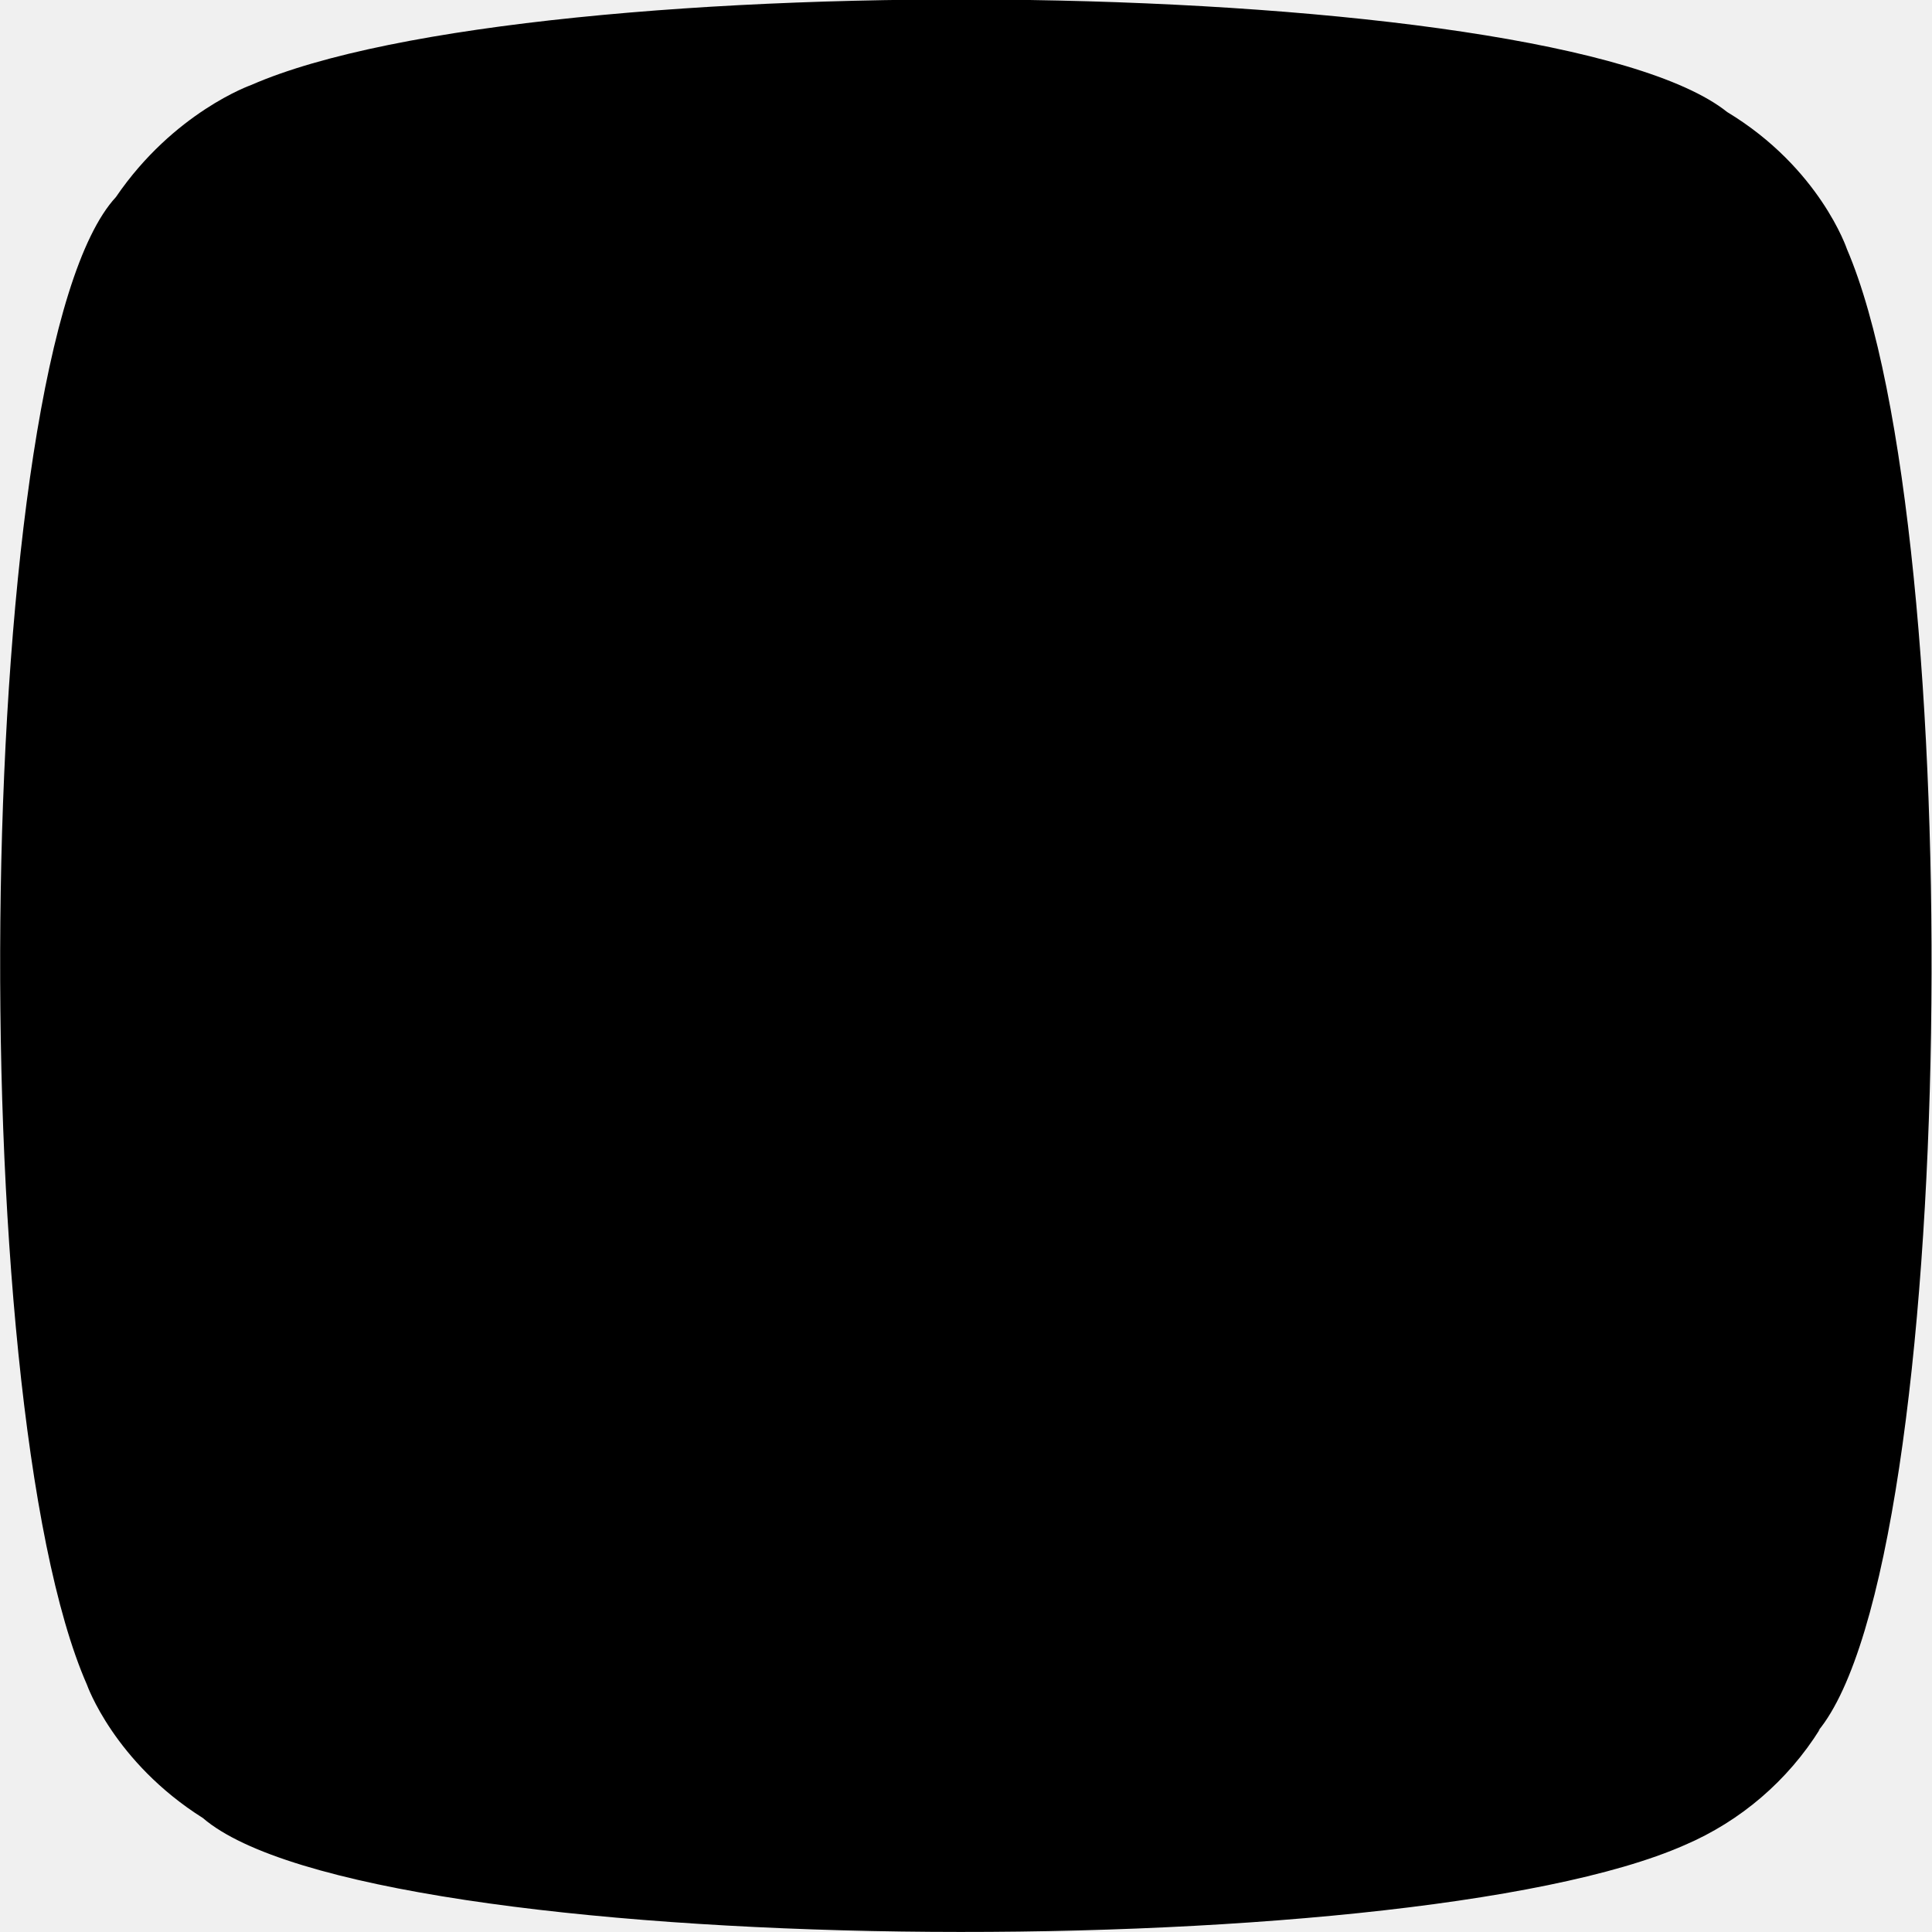
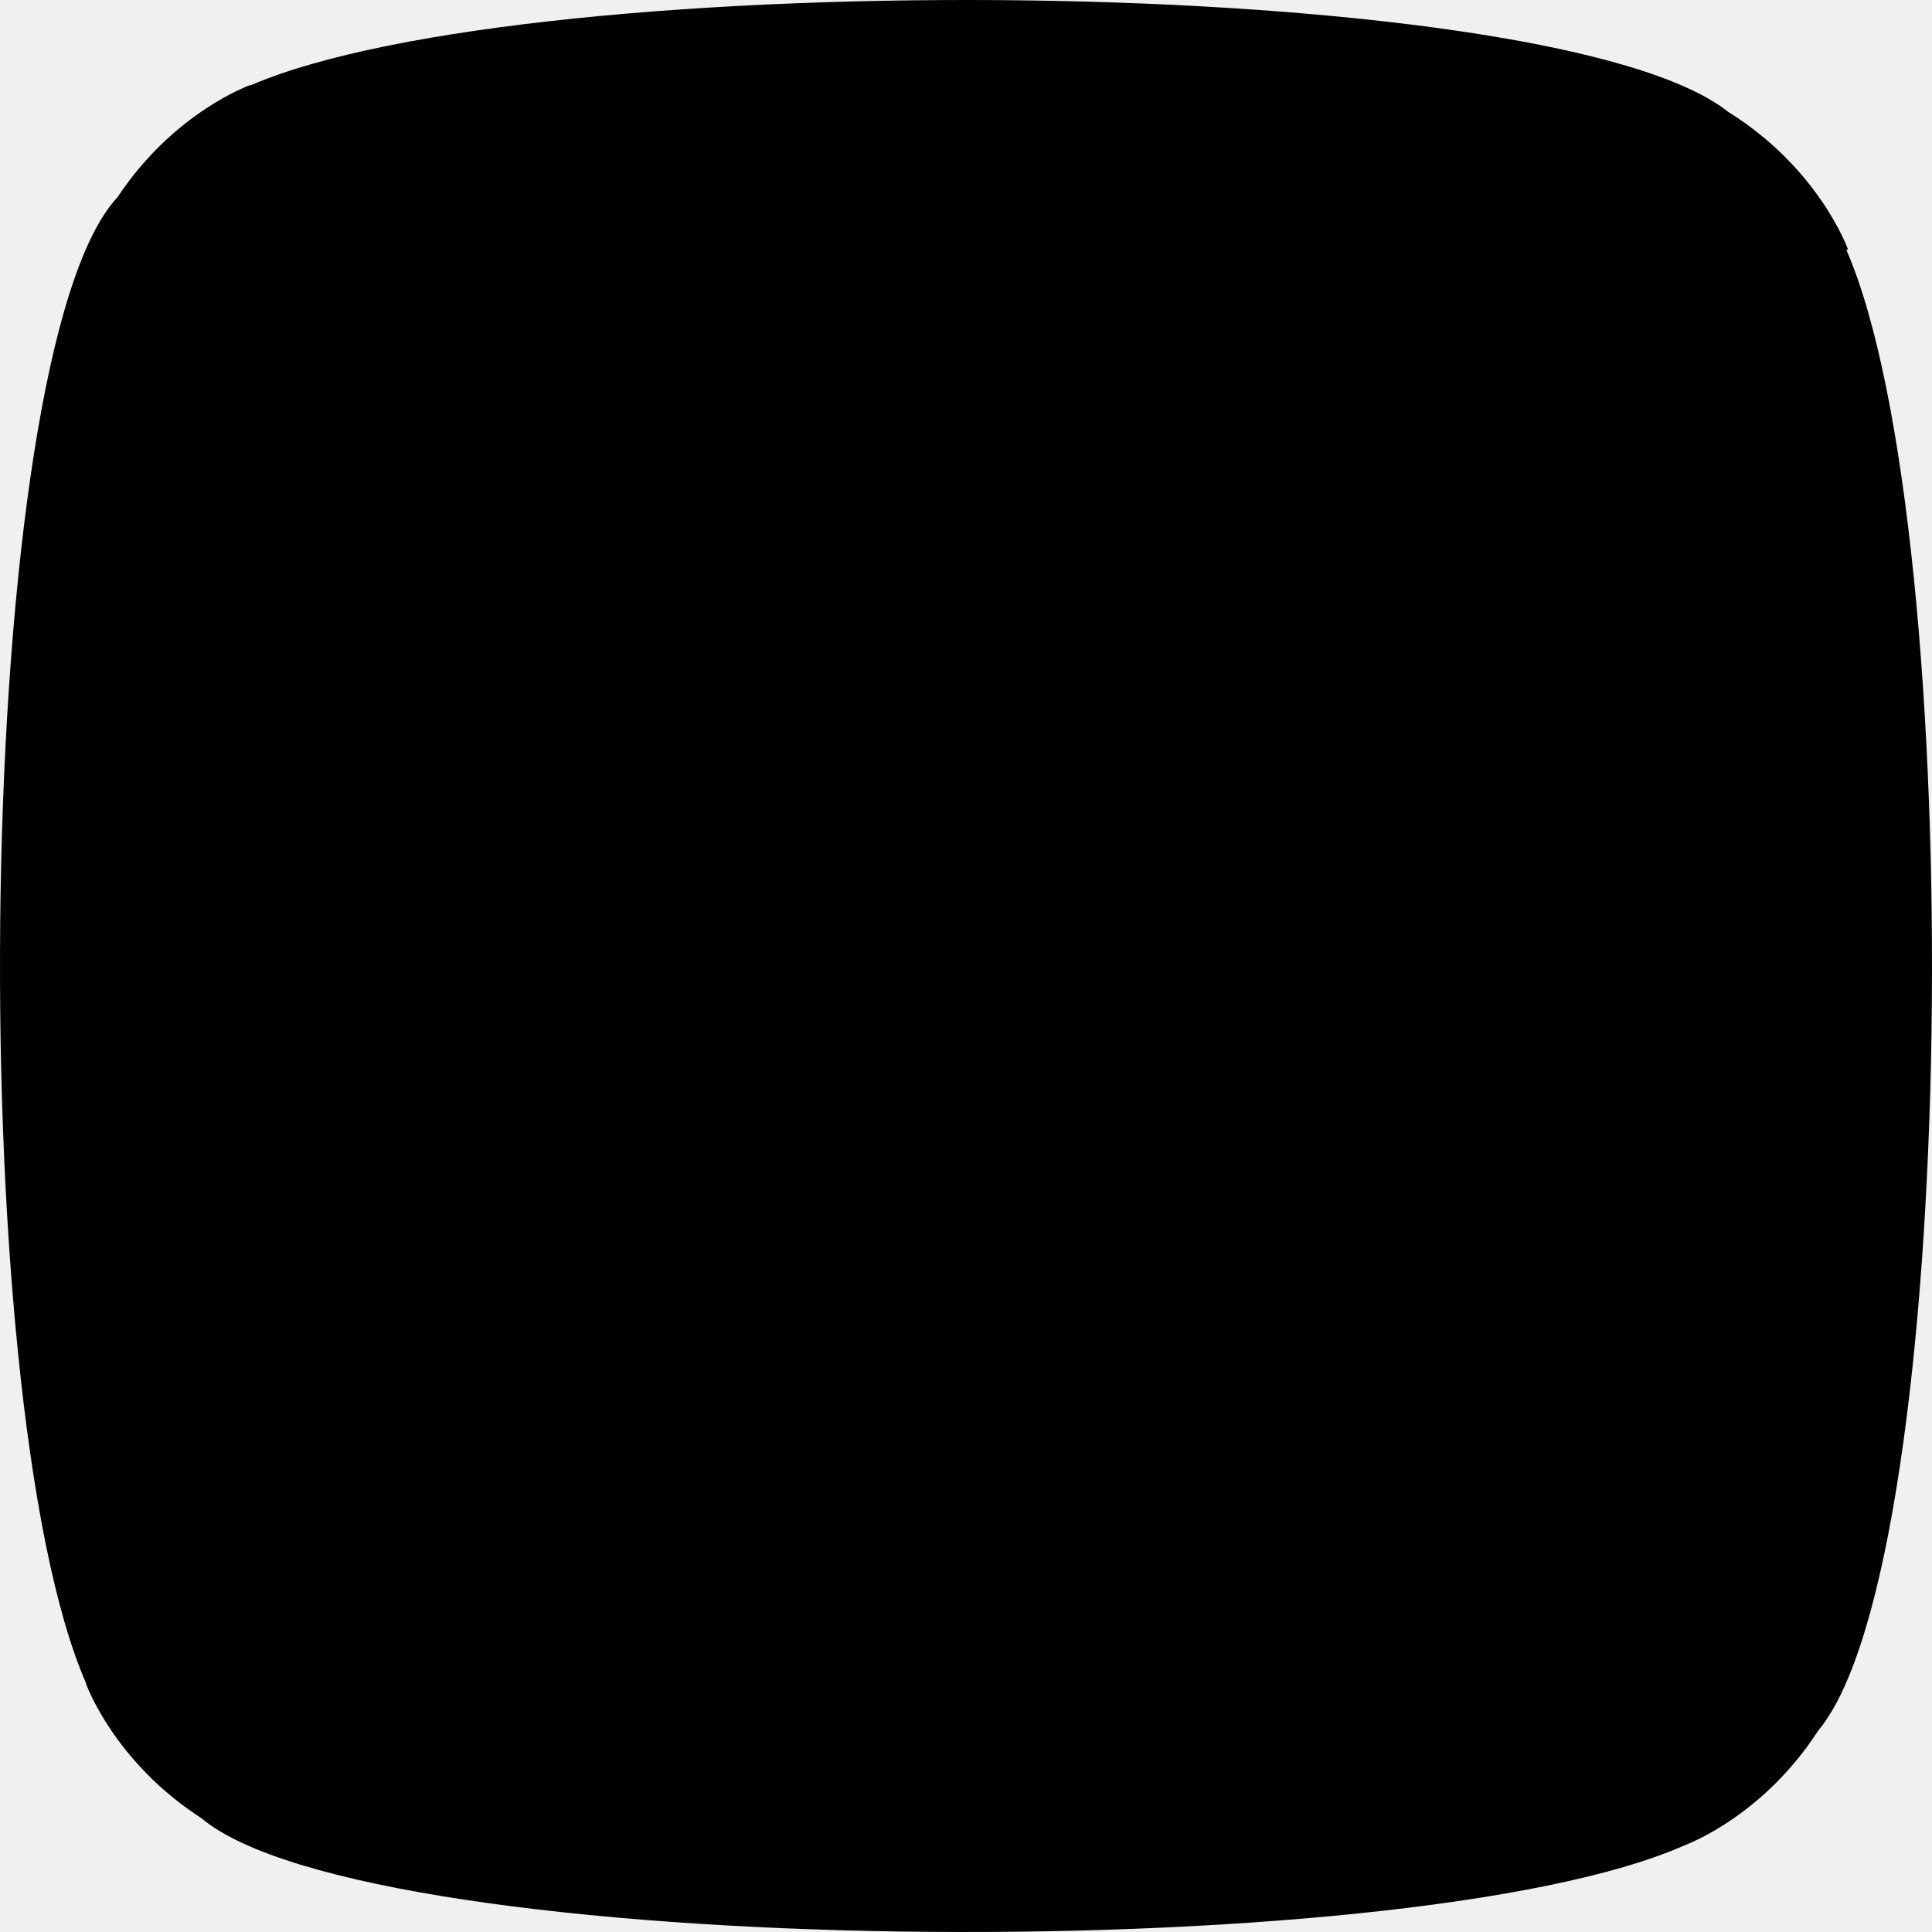
- <svg xmlns="http://www.w3.org/2000/svg" width="1" height="1" fill="none">
-   <g clip-path="url(#a)">
-     <path fill="#000" fill-rule="evenodd" d="M.941.896c.073-.088.078-.62.015-.767 0 0-.014-.042-.062-.071C.804-.014.276-.02.13.044c0 0-.04.014-.07.058-.074.08-.08.622-.015.77 0 0 .014.04.06.069.086.074.622.078.767.014a.154.154 0 0 0 .07-.06Z" clip-rule="evenodd" />
+ <svg xmlns="http://www.w3.org/2000/svg" class="button-bg" width="100%" height="100%" viewBox="0 0 79 79" version="1.1" preserveAspectRatio="none">
+   <g id="Panel-explore-3" stroke="none" stroke-width="1" fill="none" fill-rule="evenodd">
+     <path d="M74.35,70.761 C80.141,63.843 80.523,21.775 75.497,10.213 C75.54,10.204 75.565,10.199 75.565,10.199 C75.565,10.199 74.401,6.9 70.664,4.573 C63.47,-1.141 21.77,-1.5 10.233,3.495 C10.231,3.486 10.229,3.479 10.229,3.479 C10.229,3.479 7.115,4.576 4.804,8.066 C-1.14,14.423 -1.568,57.22 3.52,68.827 C3.516,68.827 3.509,68.829 3.509,68.829 C3.509,68.829 4.634,72.02 8.226,74.339 C15.121,80.154 57.426,80.528 68.872,75.46 C69.172,75.348 72.15,74.164 74.35,70.761" id="Fill-1" fill="#000000" />
  </g>
-   <defs>
-     <clipPath id="a">
-       <path fill="#fff" d="M0 0h1v1H0z" />
-     </clipPath>
-   </defs>
</svg>
